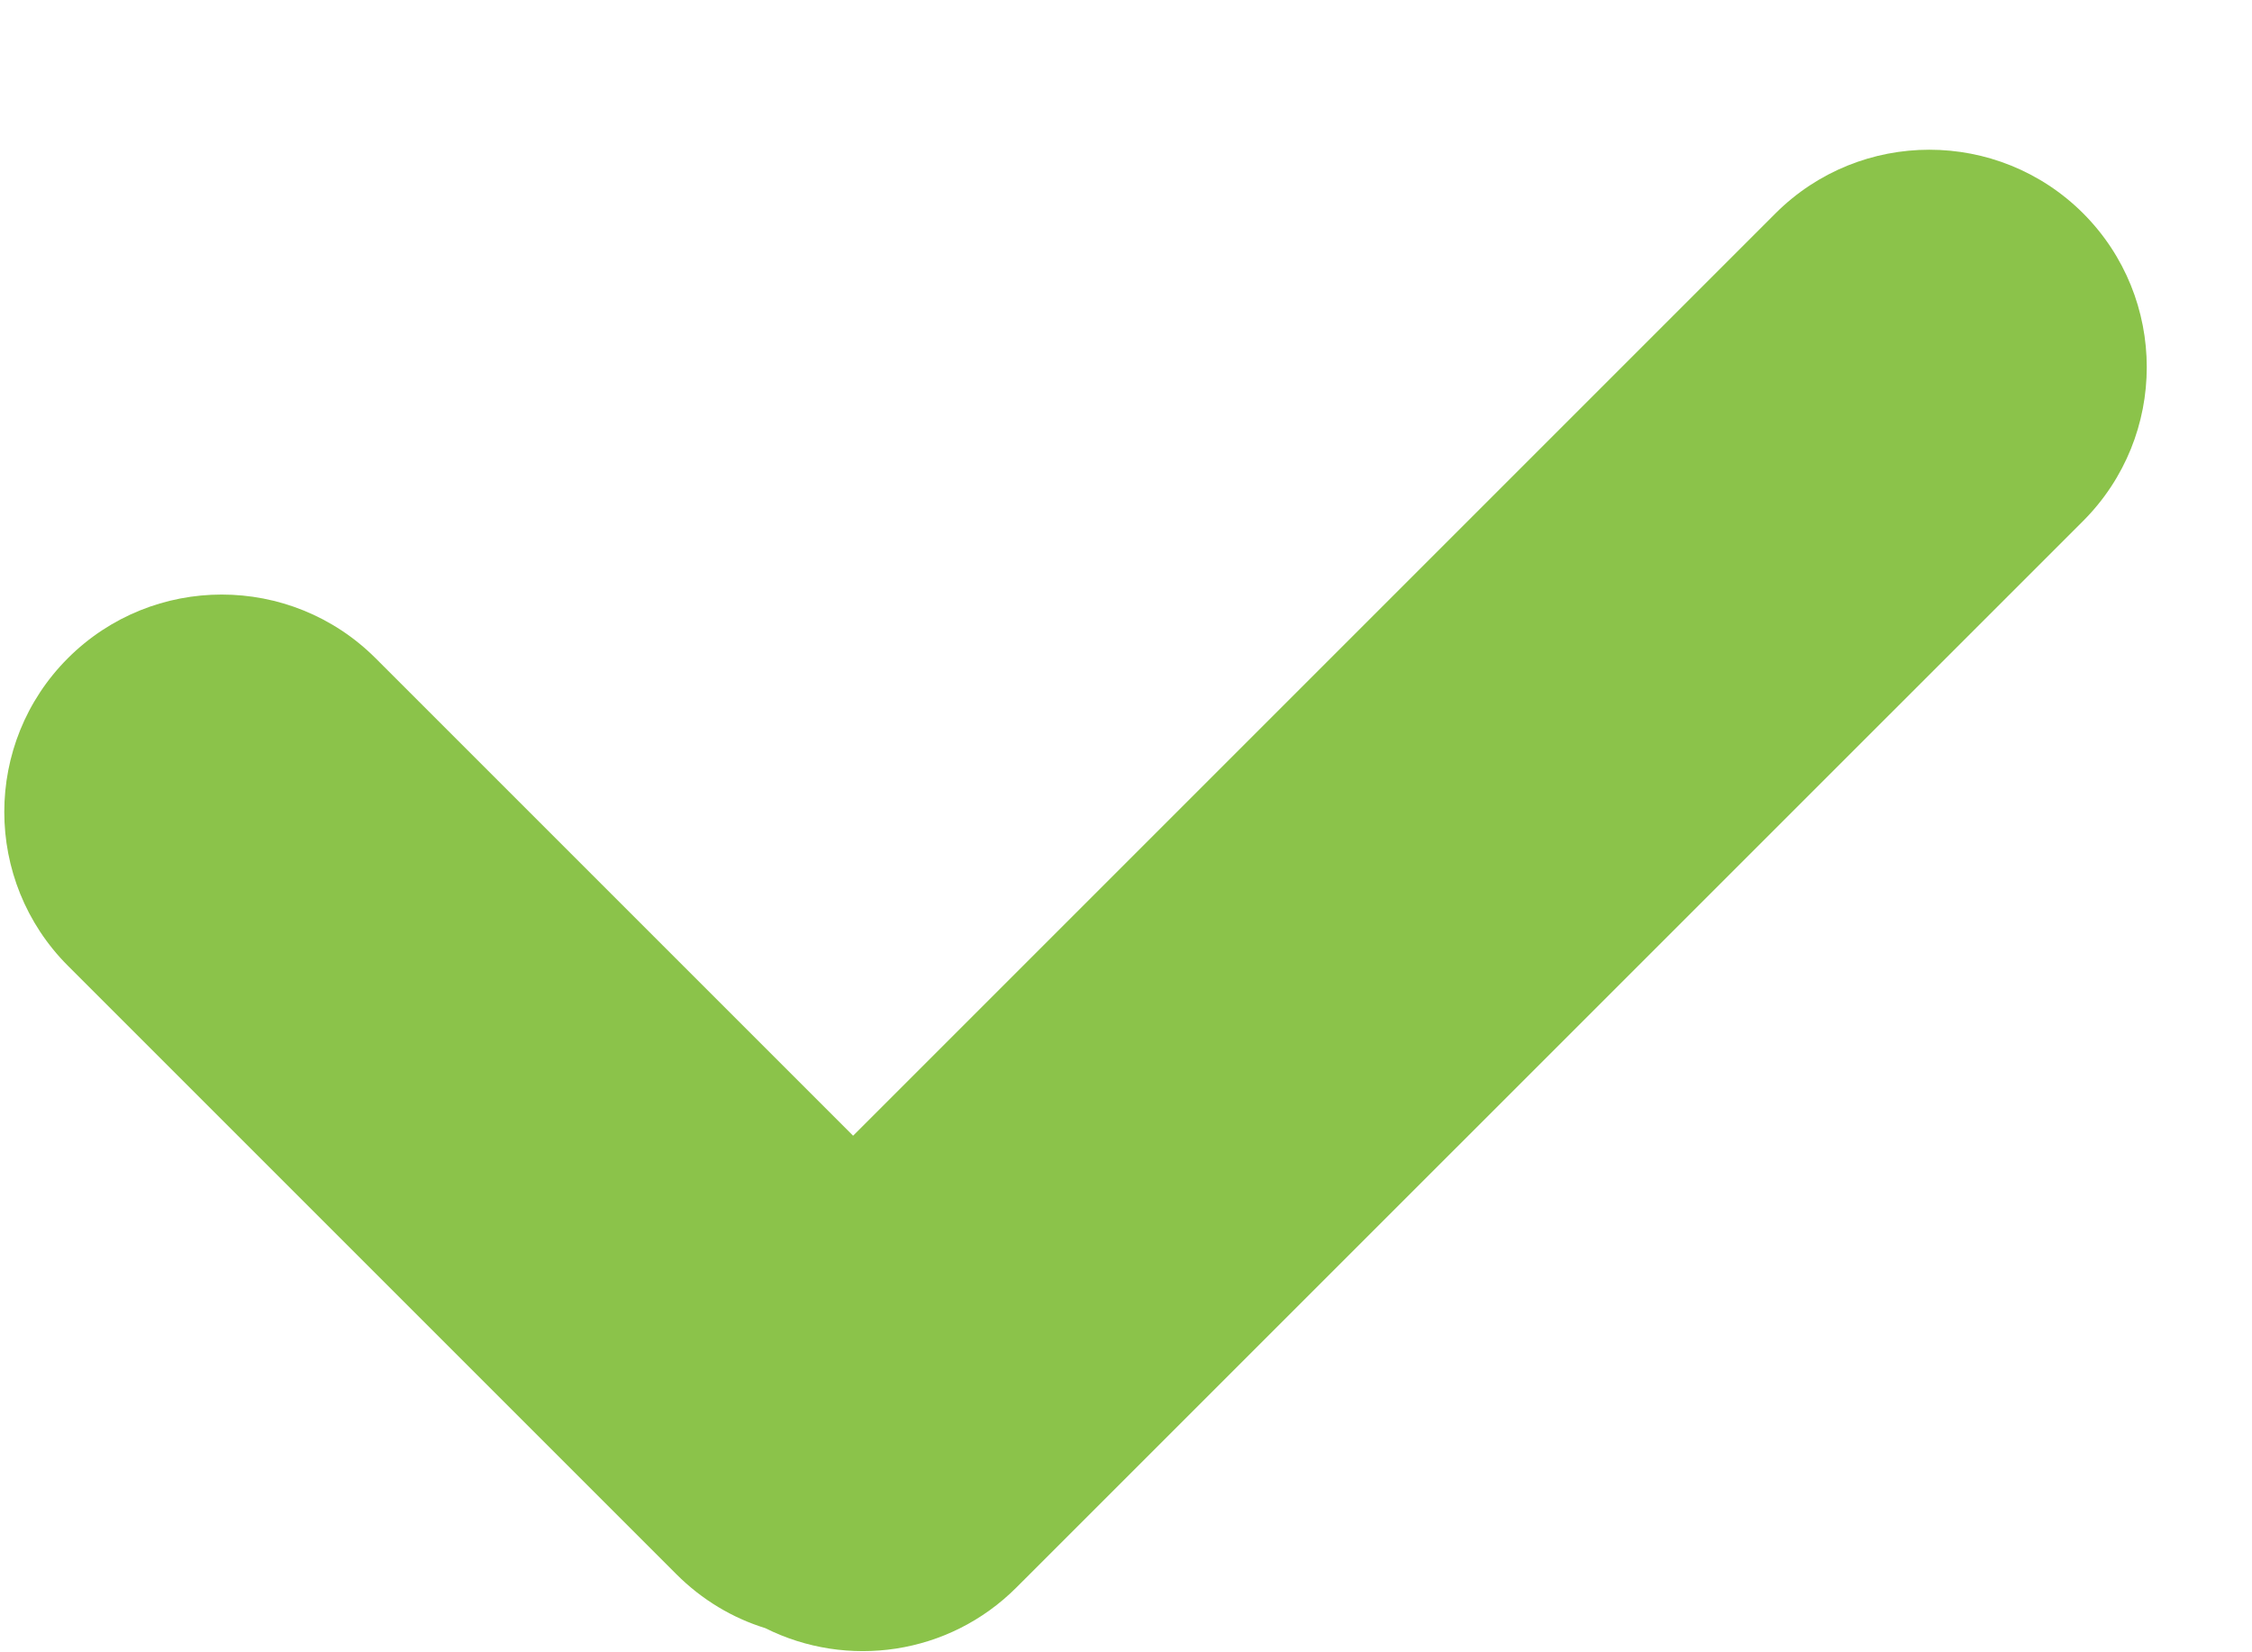
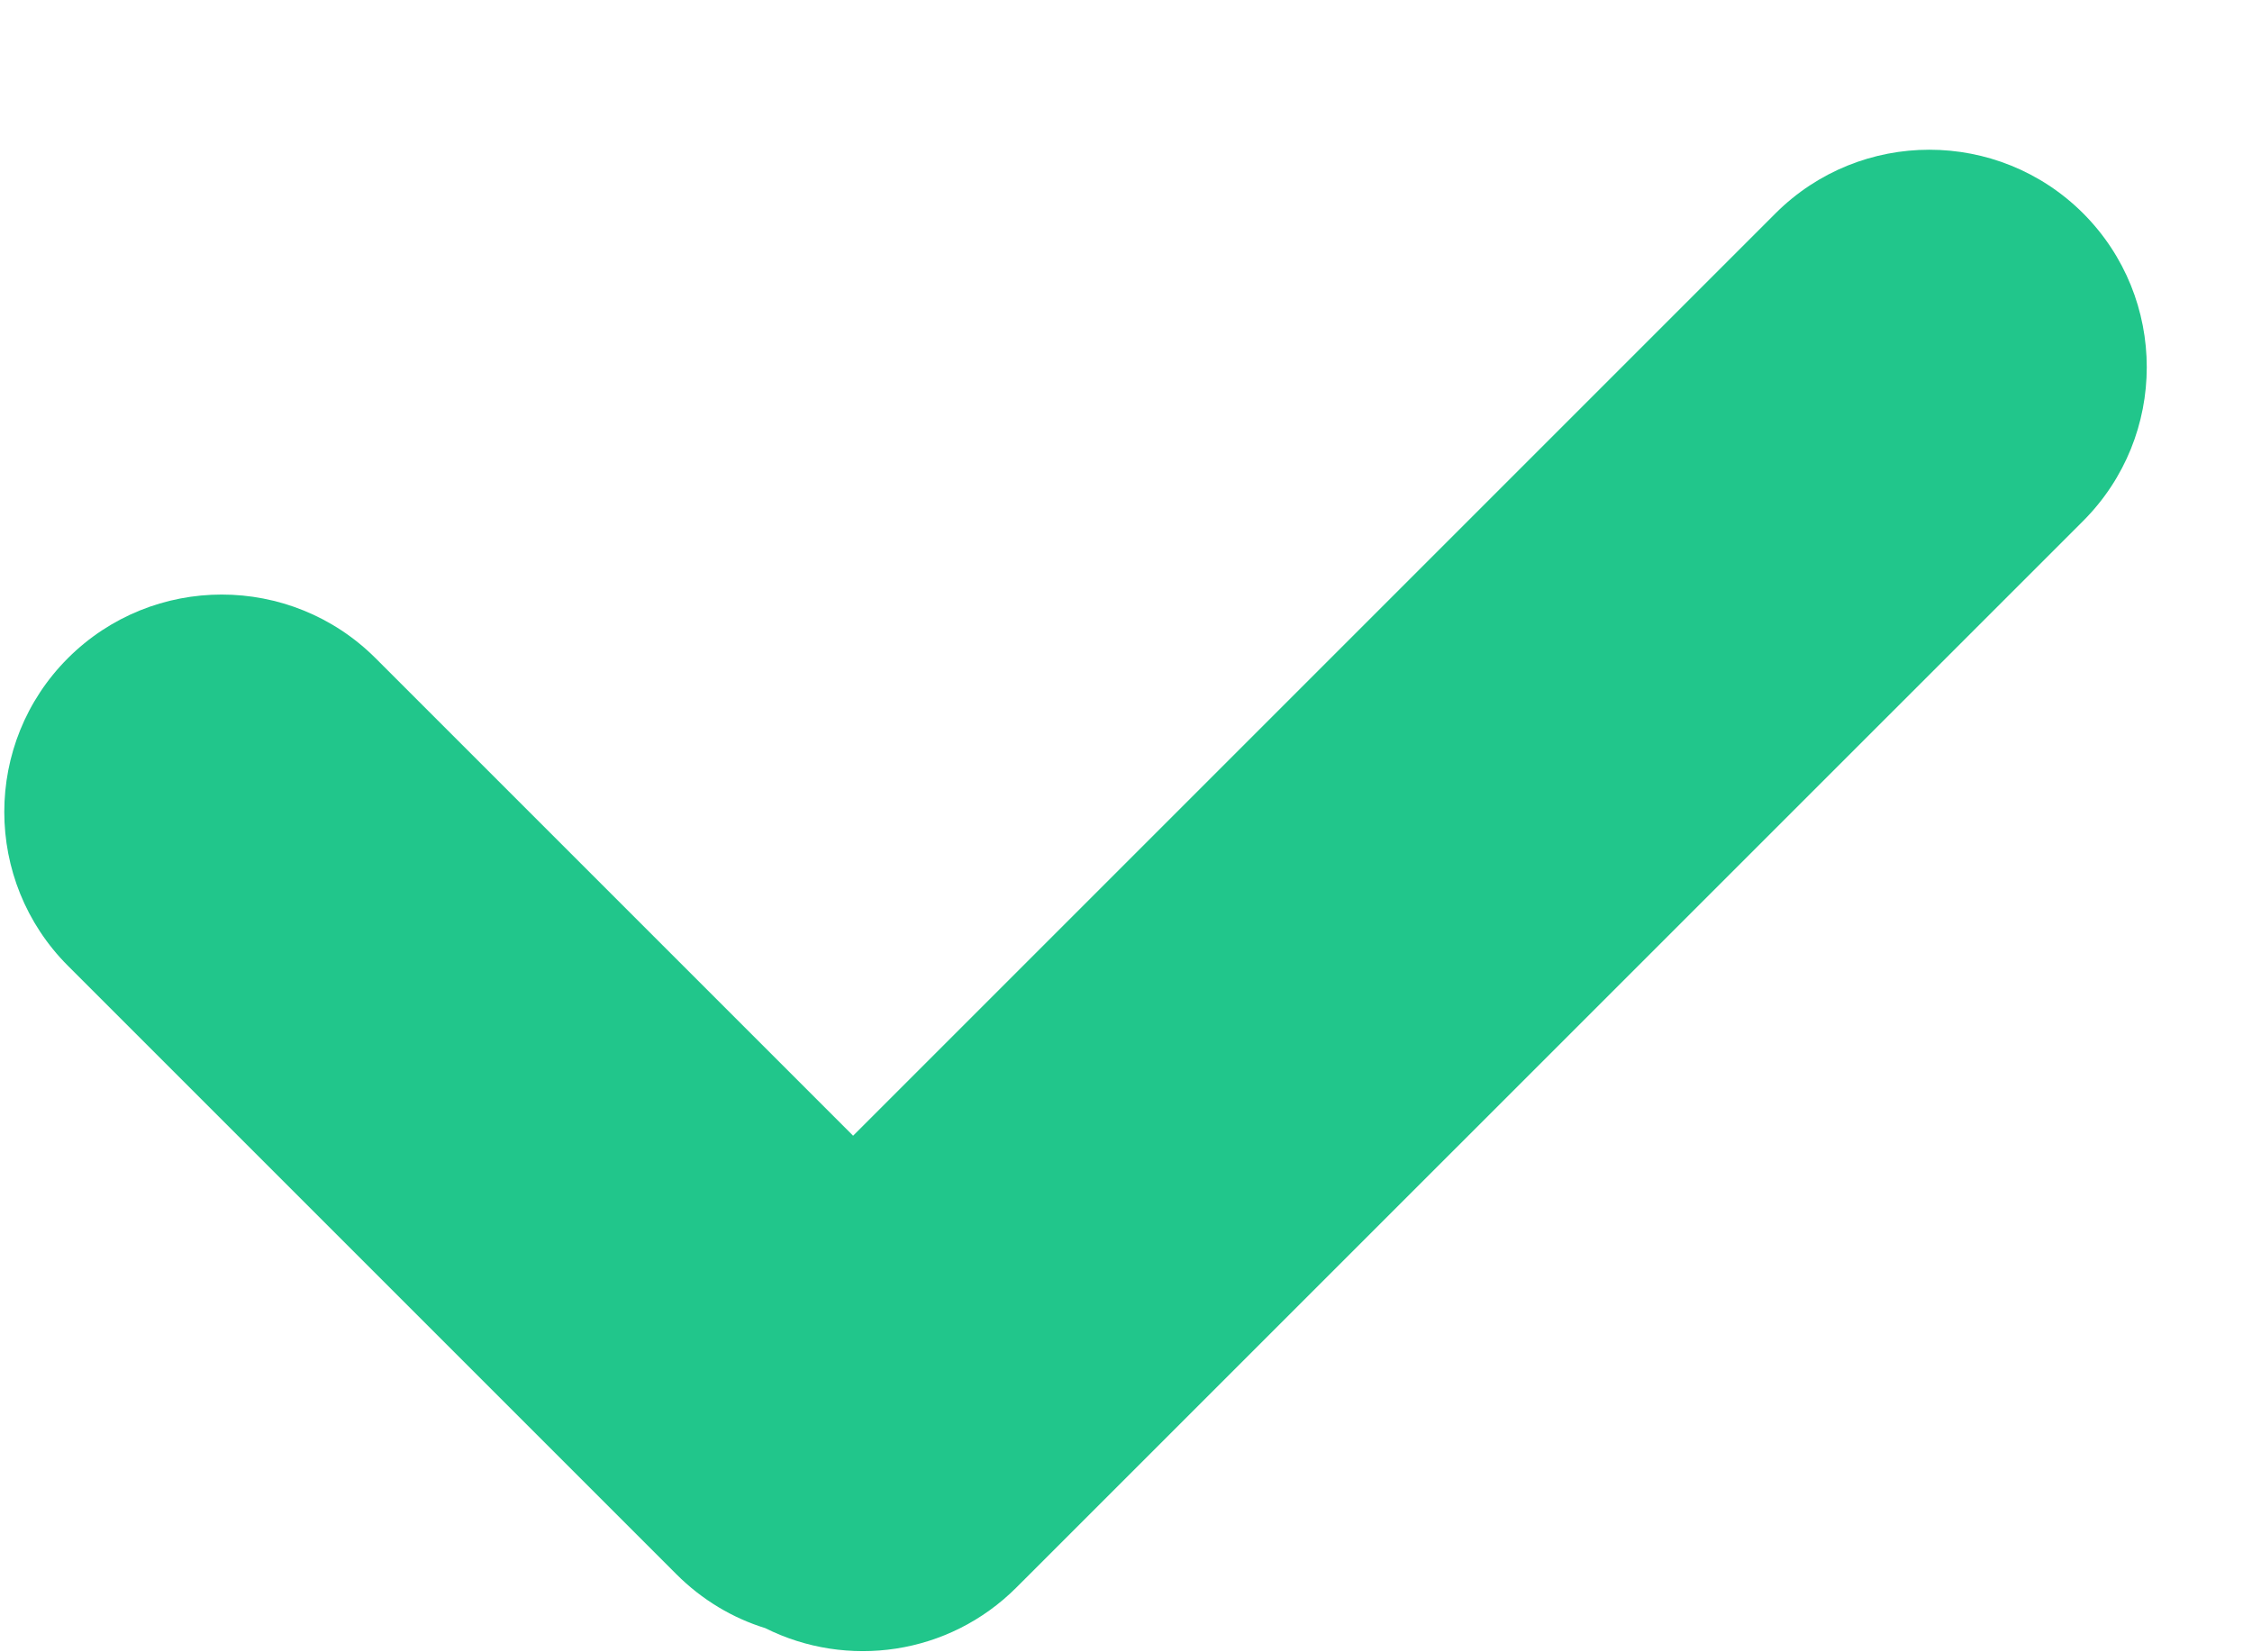
<svg xmlns="http://www.w3.org/2000/svg" width="30" height="22" viewBox="0 0 30 22" fill="none">
-   <path fill-rule="evenodd" clip-rule="evenodd" d="M13.847 0.424C14.412 0.99 14.412 1.907 13.847 2.473L6.743 9.576C6.29 10.03 5.612 10.12 5.069 9.848C4.852 9.781 4.648 9.66 4.477 9.489L0.424 5.436C-0.141 4.87 -0.141 3.952 0.424 3.387C0.99 2.822 1.907 2.822 2.473 3.387L5.654 6.568L11.798 0.424C12.364 -0.141 13.281 -0.141 13.847 0.424Z" transform="translate(0.0566406 1.99414) scale(2)" fill="#8BC34A" />
+   <path fill-rule="evenodd" clip-rule="evenodd" d="M13.847 0.424C14.412 0.99 14.412 1.907 13.847 2.473L6.743 9.576C6.29 10.03 5.612 10.12 5.069 9.848C4.852 9.781 4.648 9.66 4.477 9.489L0.424 5.436C-0.141 4.87 -0.141 3.952 0.424 3.387C0.99 2.822 1.907 2.822 2.473 3.387L5.654 6.568L11.798 0.424C12.364 -0.141 13.281 -0.141 13.847 0.424Z" transform="translate(0.0566406 1.99414) scale(2)" fill="#21C68B" />
</svg>
